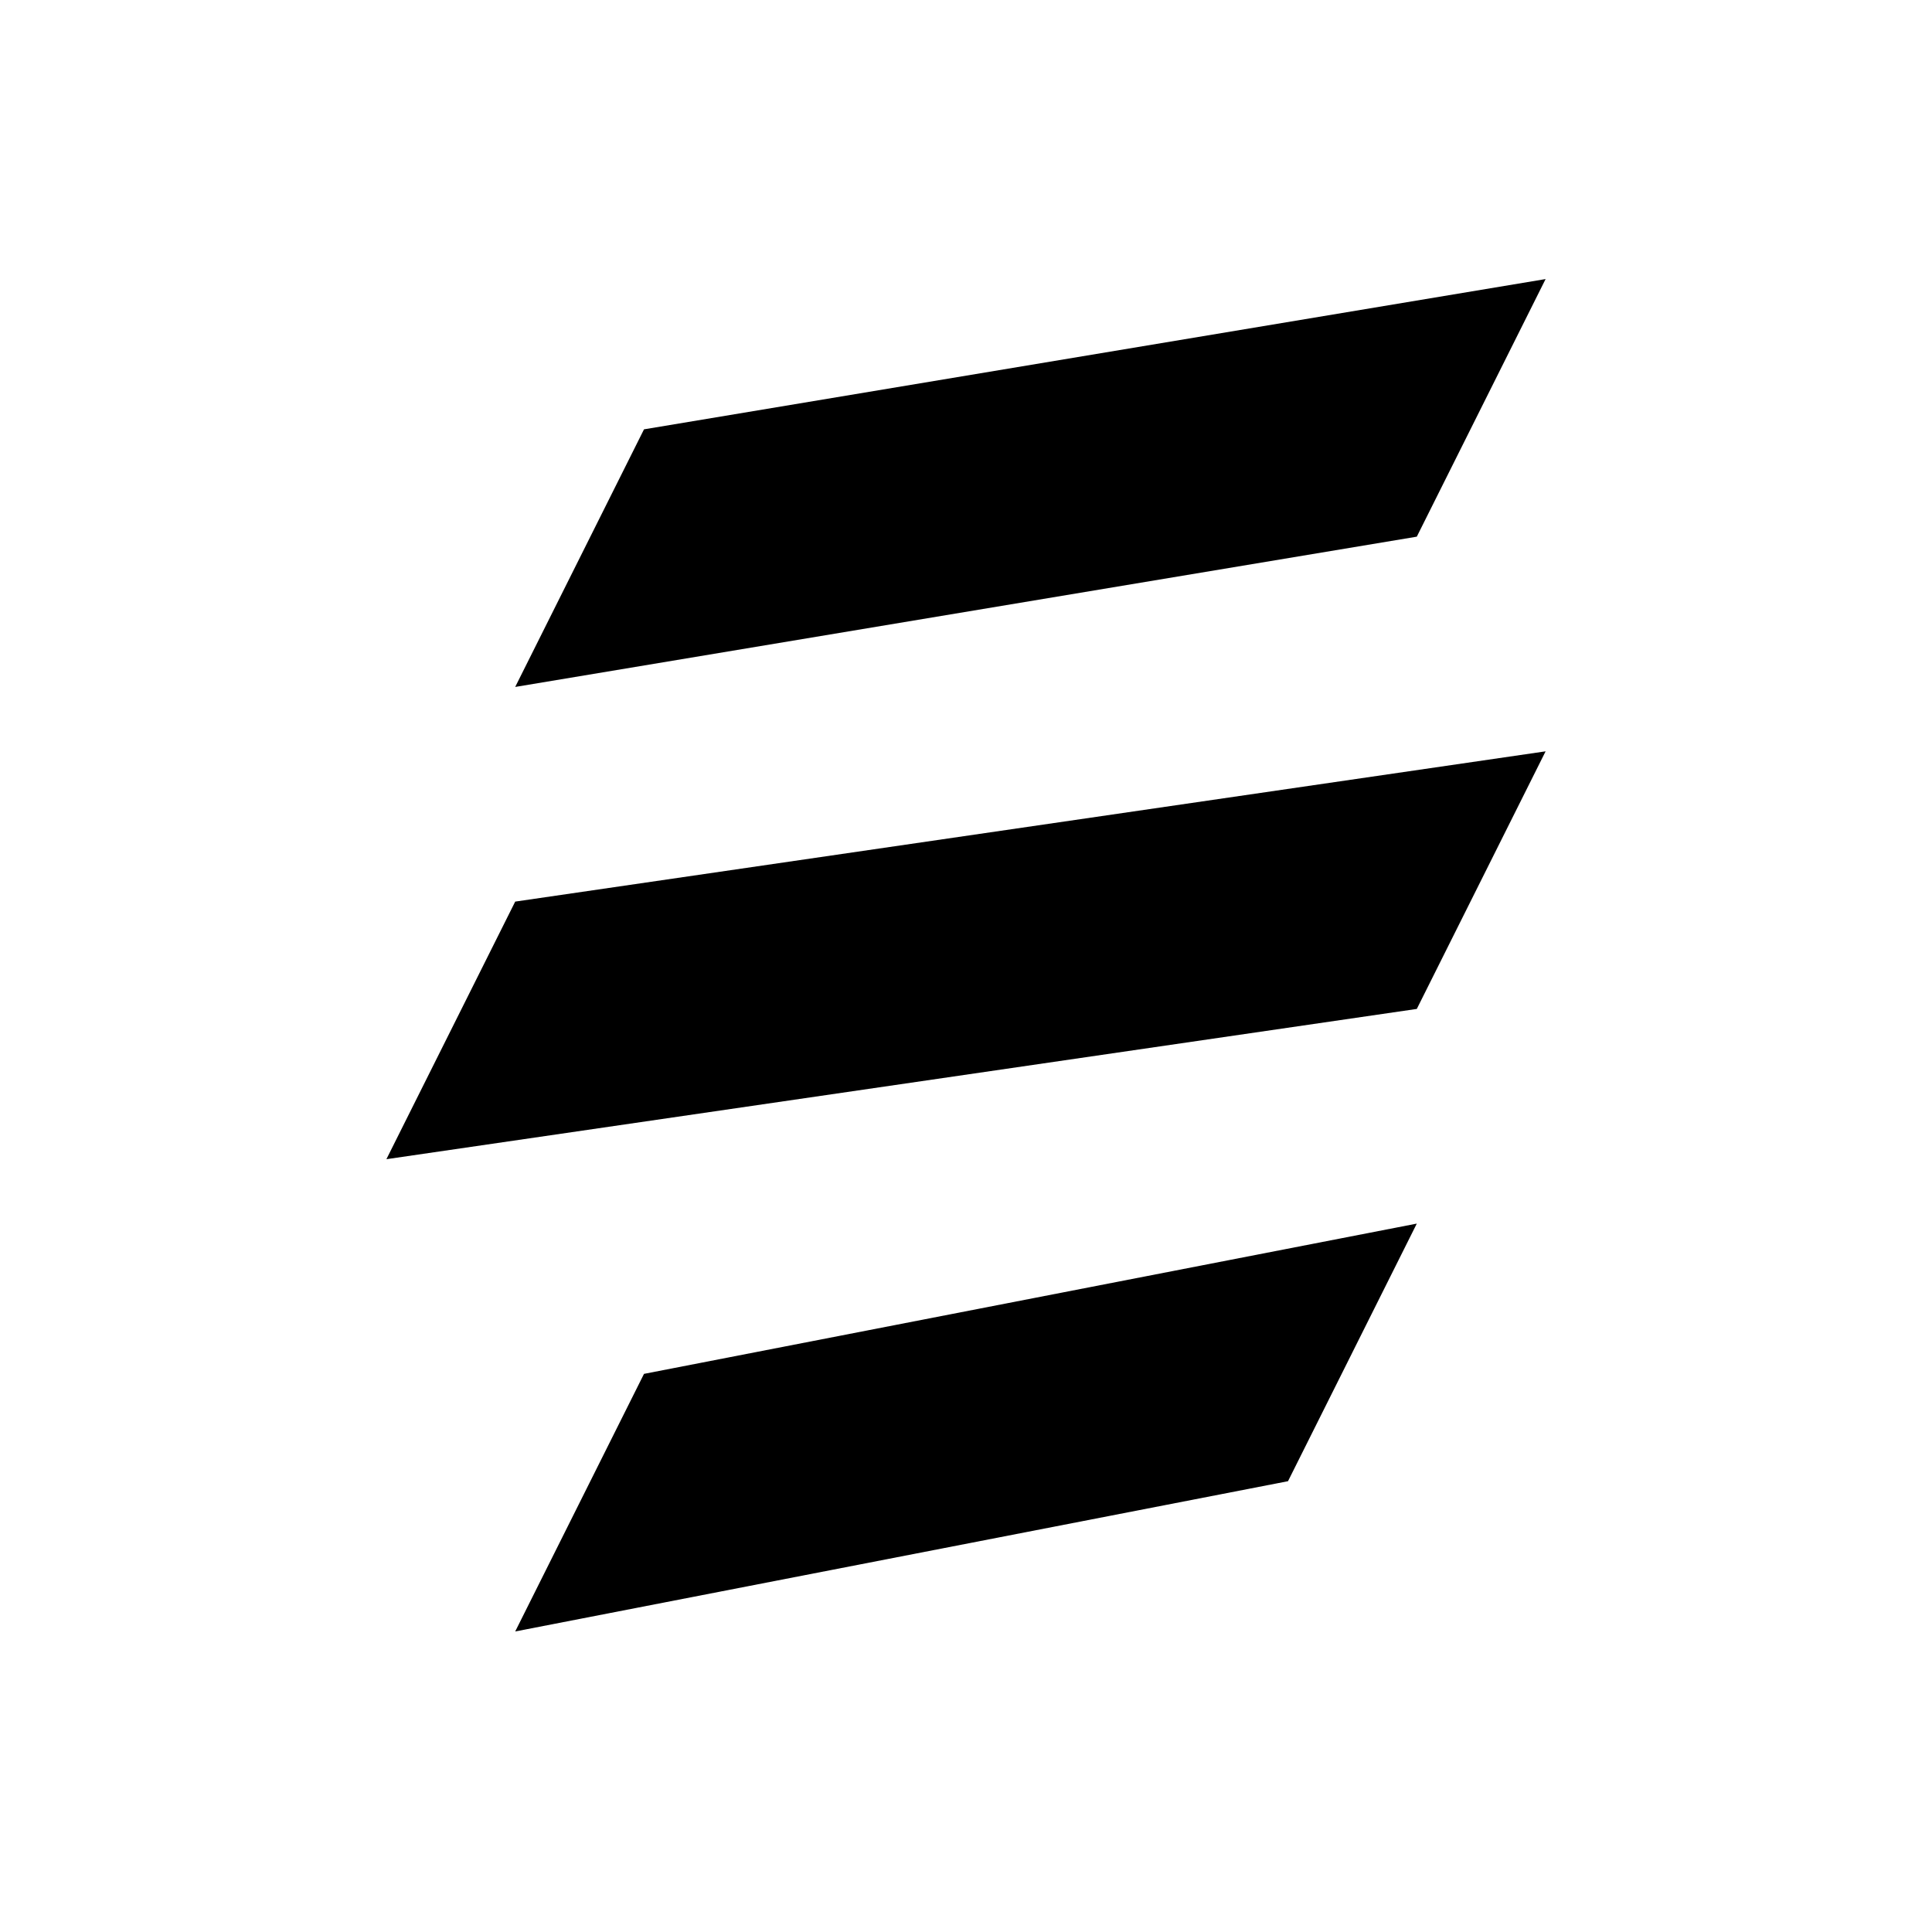
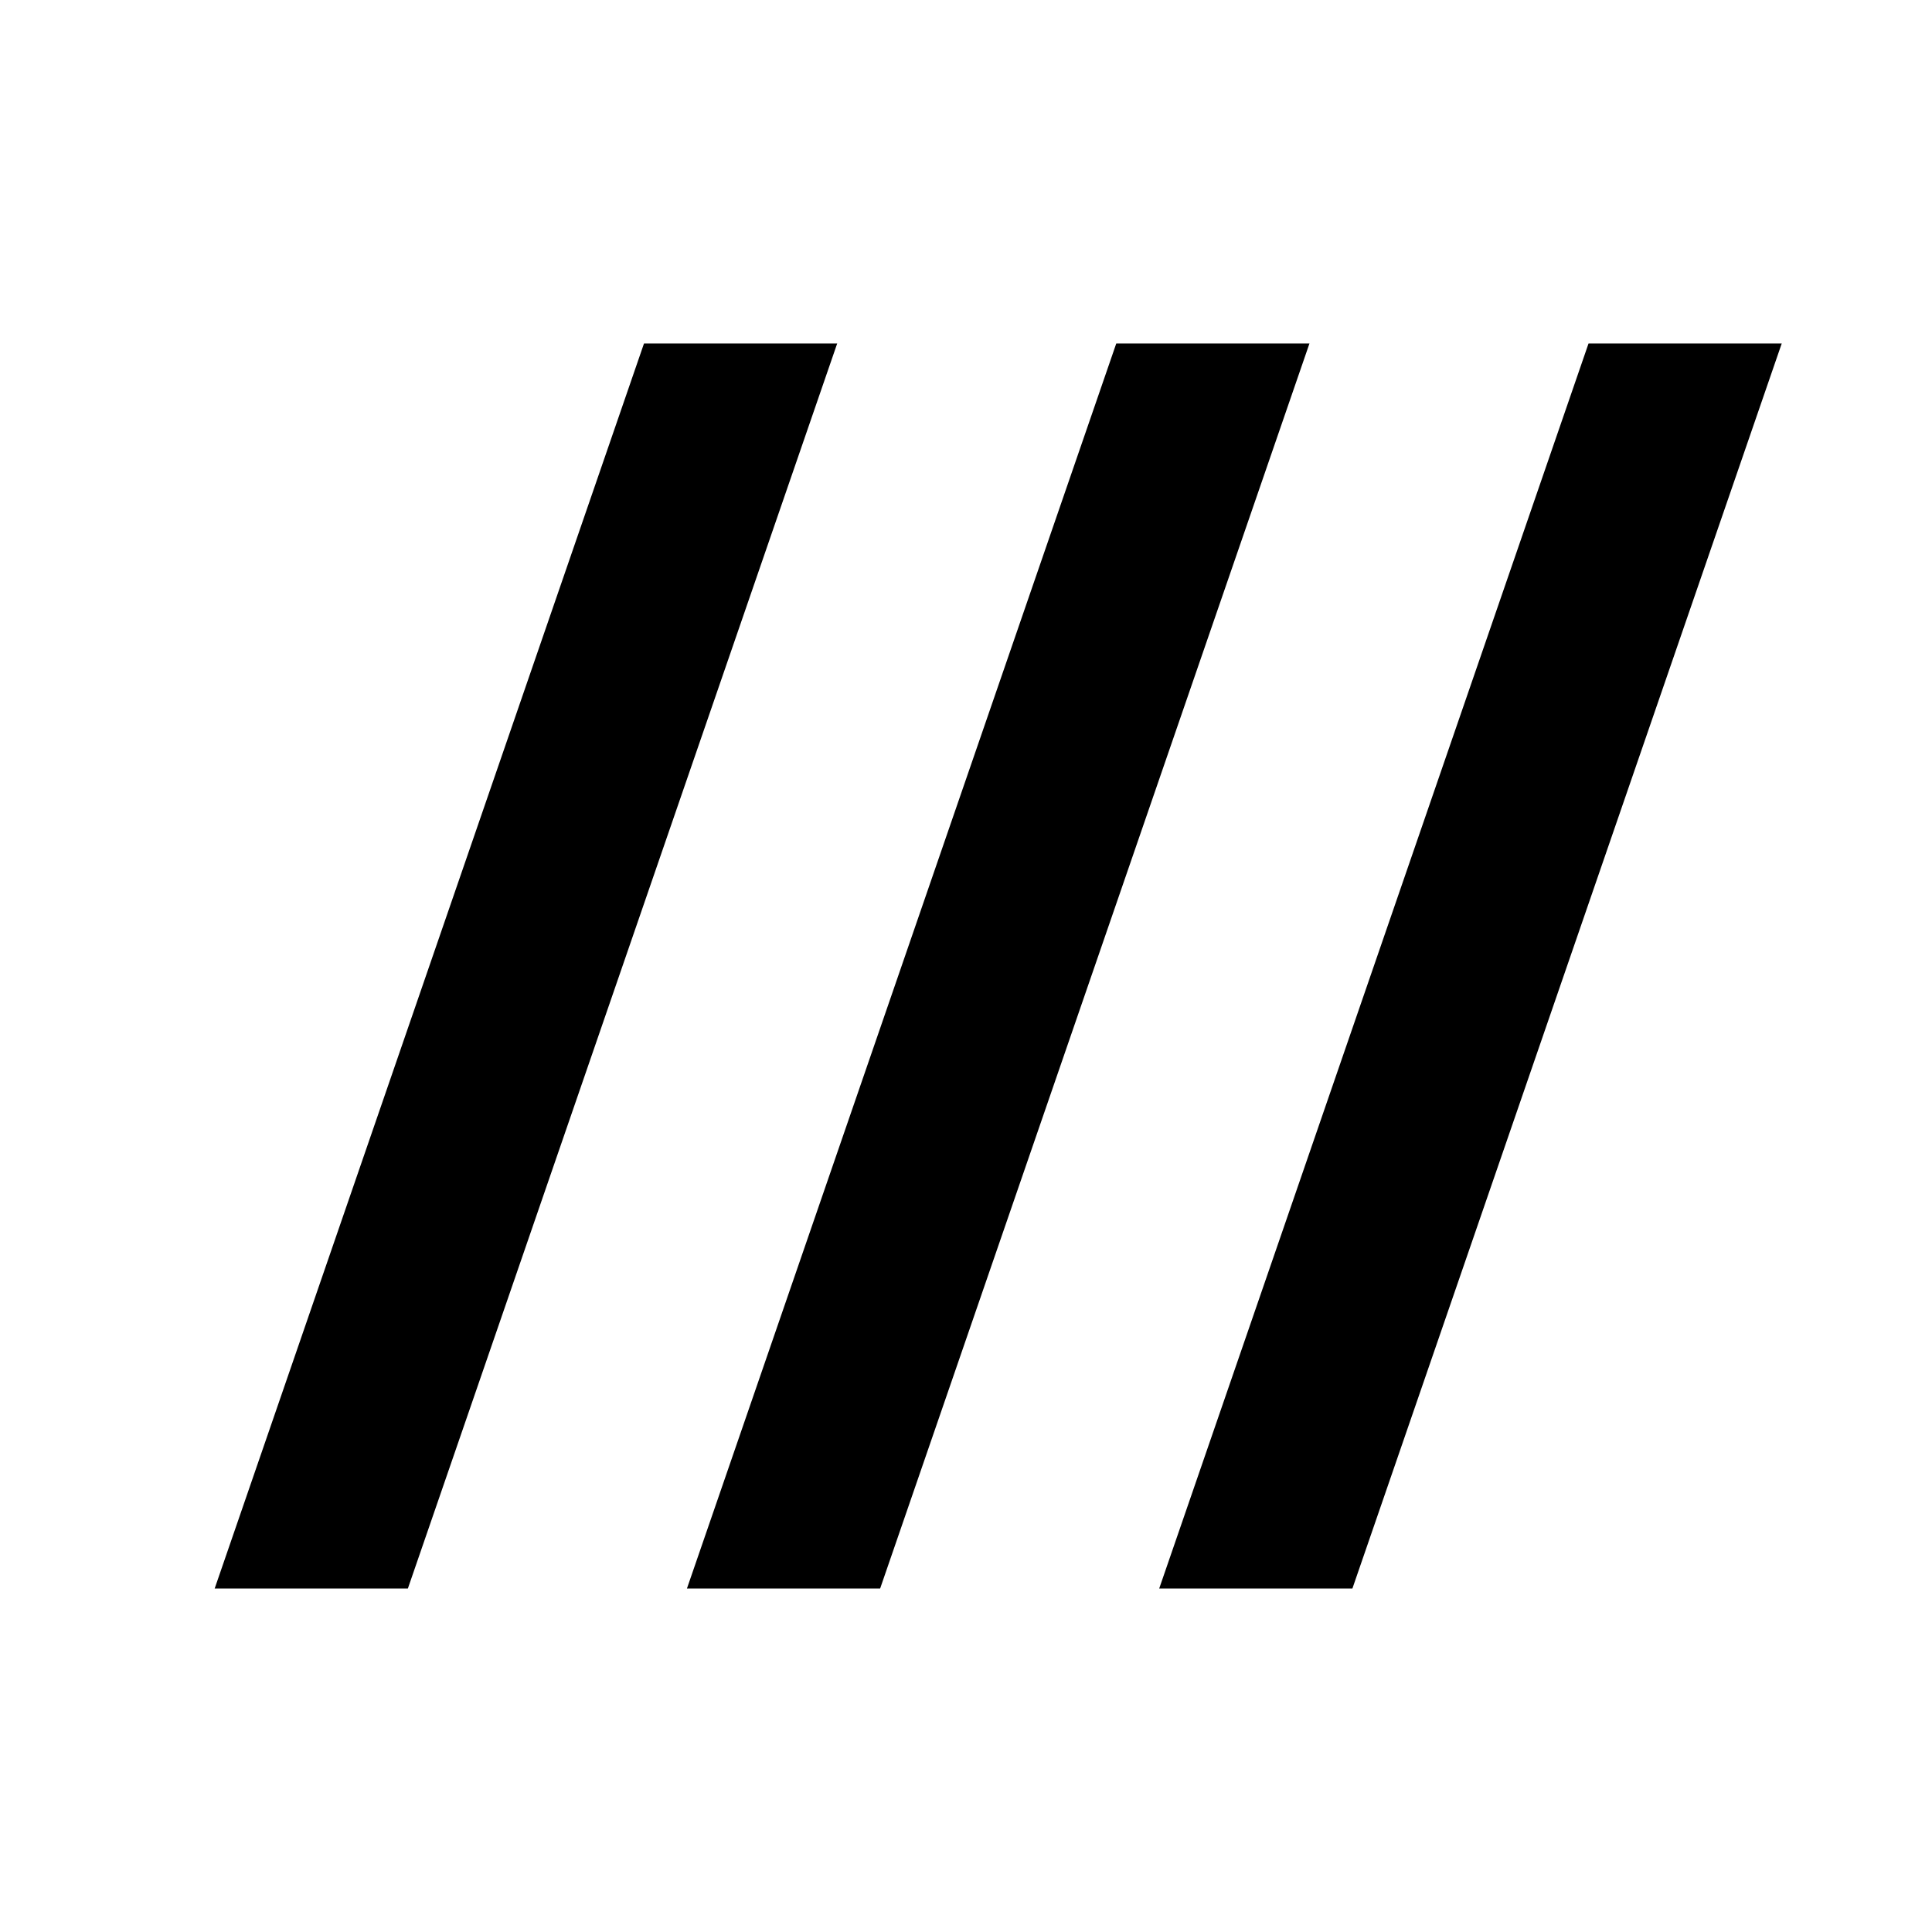
<svg xmlns="http://www.w3.org/2000/svg" viewBox="0 0 90 90" fill="currentColor" role="img" aria-label="DGC">
-   <path d="M24 32 L30 20 L72 13 L66 25 Z" />
-   <path d="M18 54 L24 42 L72 35 L66 47 Z" />
-   <path d="M24 76 L30 64 L66 57 L60 69 Z" />
+   <path d="M10 74 L30 16 L39 16 L19 74 Z" />
+   <path d="M32 74 L52 16 L61 16 L41 74 Z" />
+   <path d="M54 74 L74 16 L83 16 L63 74 Z" />
</svg>
